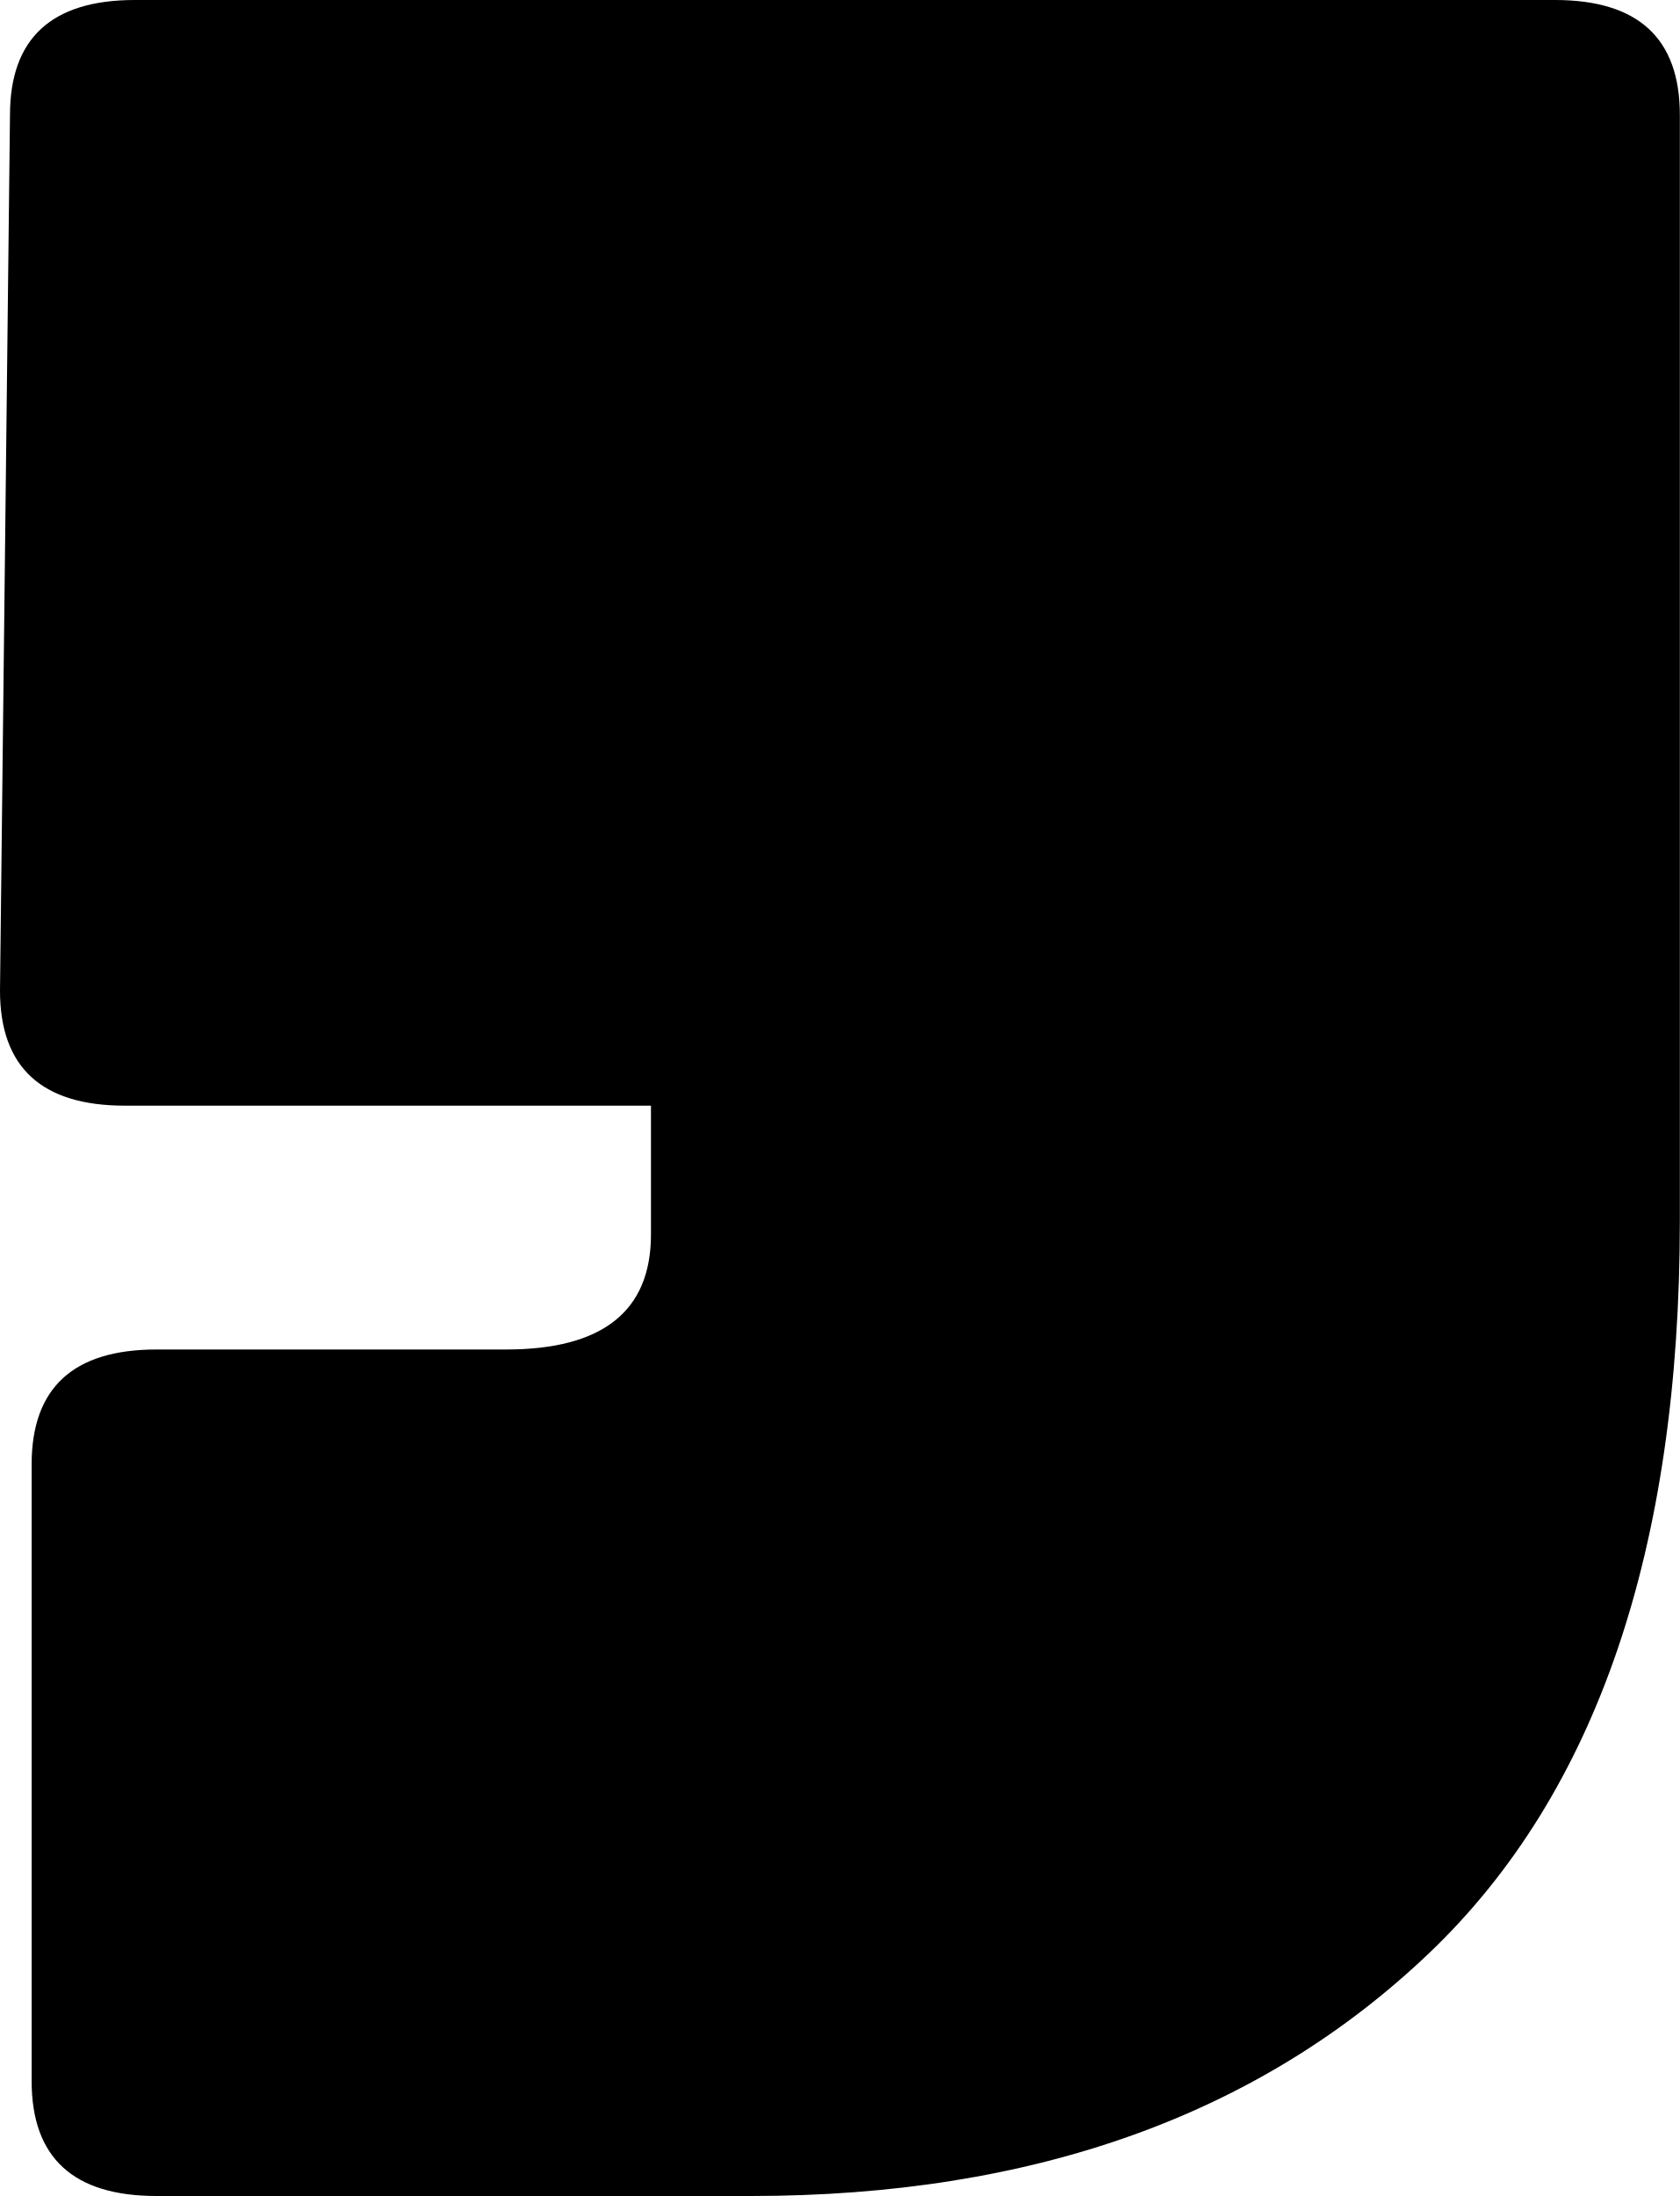
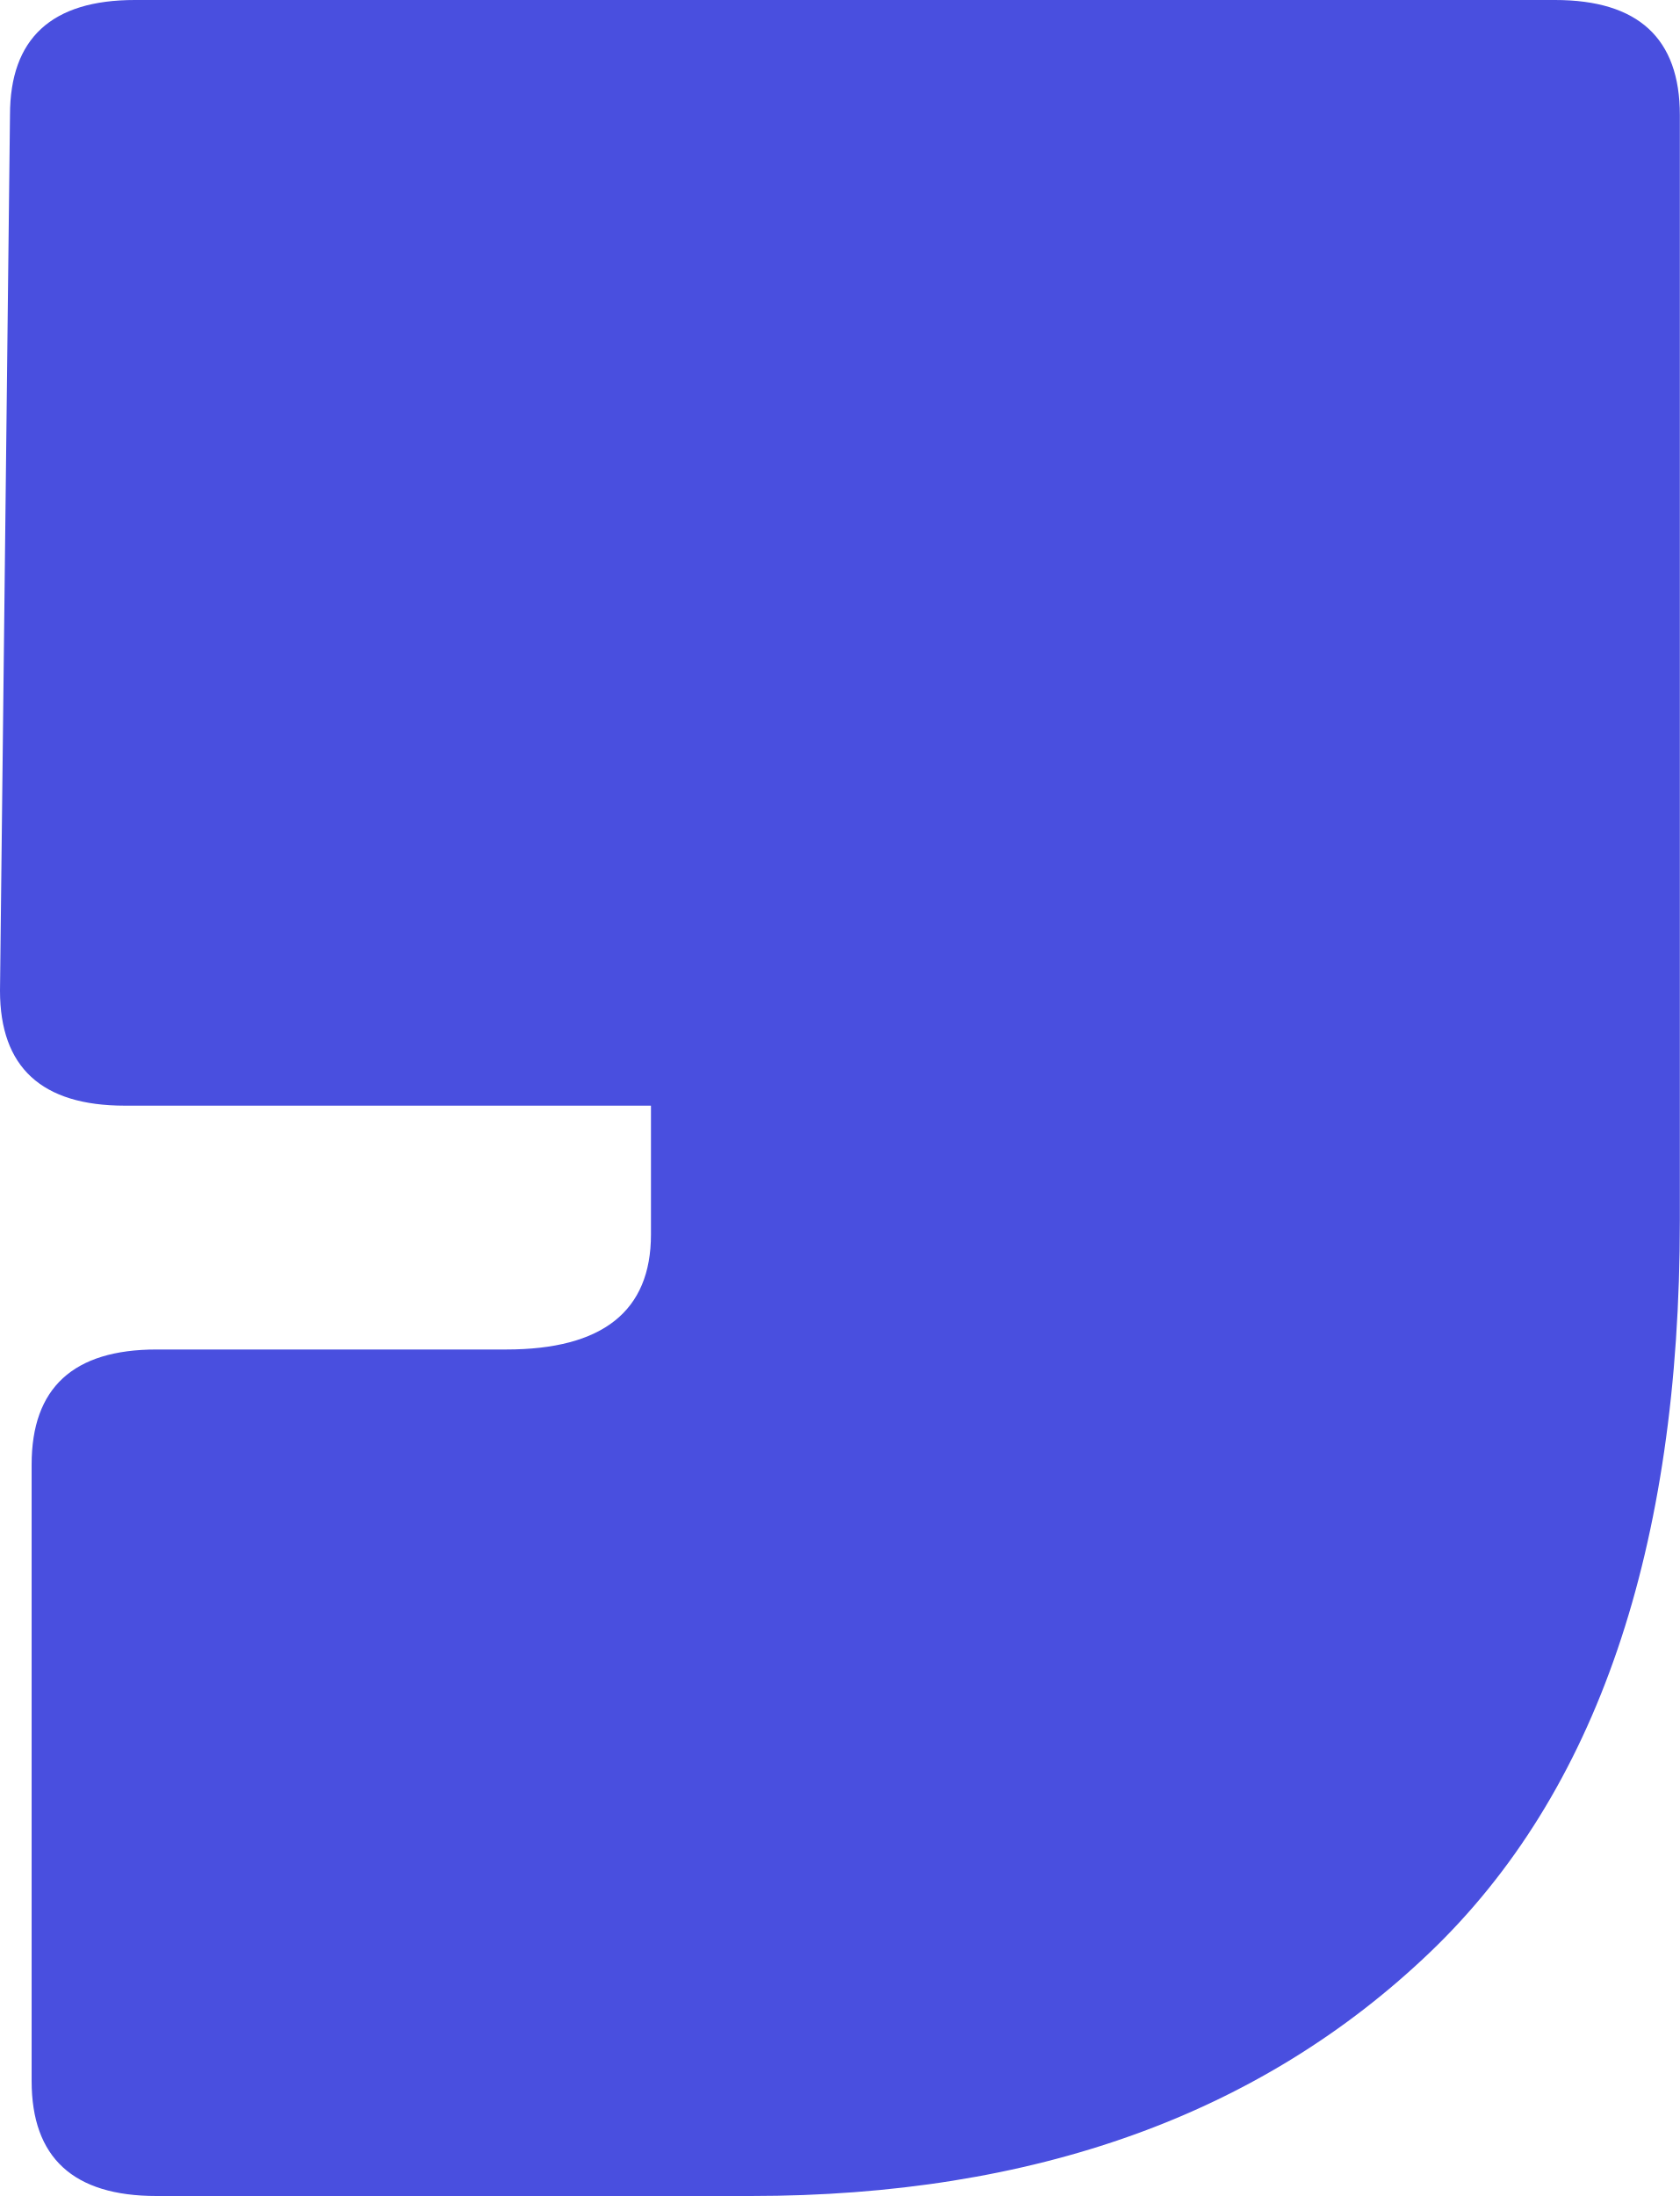
<svg xmlns="http://www.w3.org/2000/svg" width="1163" height="1520" viewBox="0 0 1163 1520" fill="none">
-   <path d="M108.347 1520c-57.631 0-86.447-26.54-86.447-79.61v-426.7q0-79.612 86.447-79.611h242.052q100.278 0 100.278-79.61v-89.162H86.447Q0 765.307 0 685.699l6.916-606.09Q6.916.001 93.363 0h983.187c57.63 0 86.45 26.537 86.45 79.61v765.306q.001 340.73-172.894 506.314C872.538 1463.74 715.781 1520 519.835 1520z" fill="currentColor" />
+   <path d="M108.347 1520c-57.631 0-86.447-26.54-86.447-79.61v-426.7q0-79.612 86.447-79.611h242.052q100.278 0 100.278-79.61v-89.162H86.447Q0 765.307 0 685.699l6.916-606.09Q6.916.001 93.363 0h983.187c57.63 0 86.45 26.537 86.45 79.61v765.306q.001 340.73-172.894 506.314C872.538 1463.74 715.781 1520 519.835 1520z" fill="#494fdf" />
</svg>
